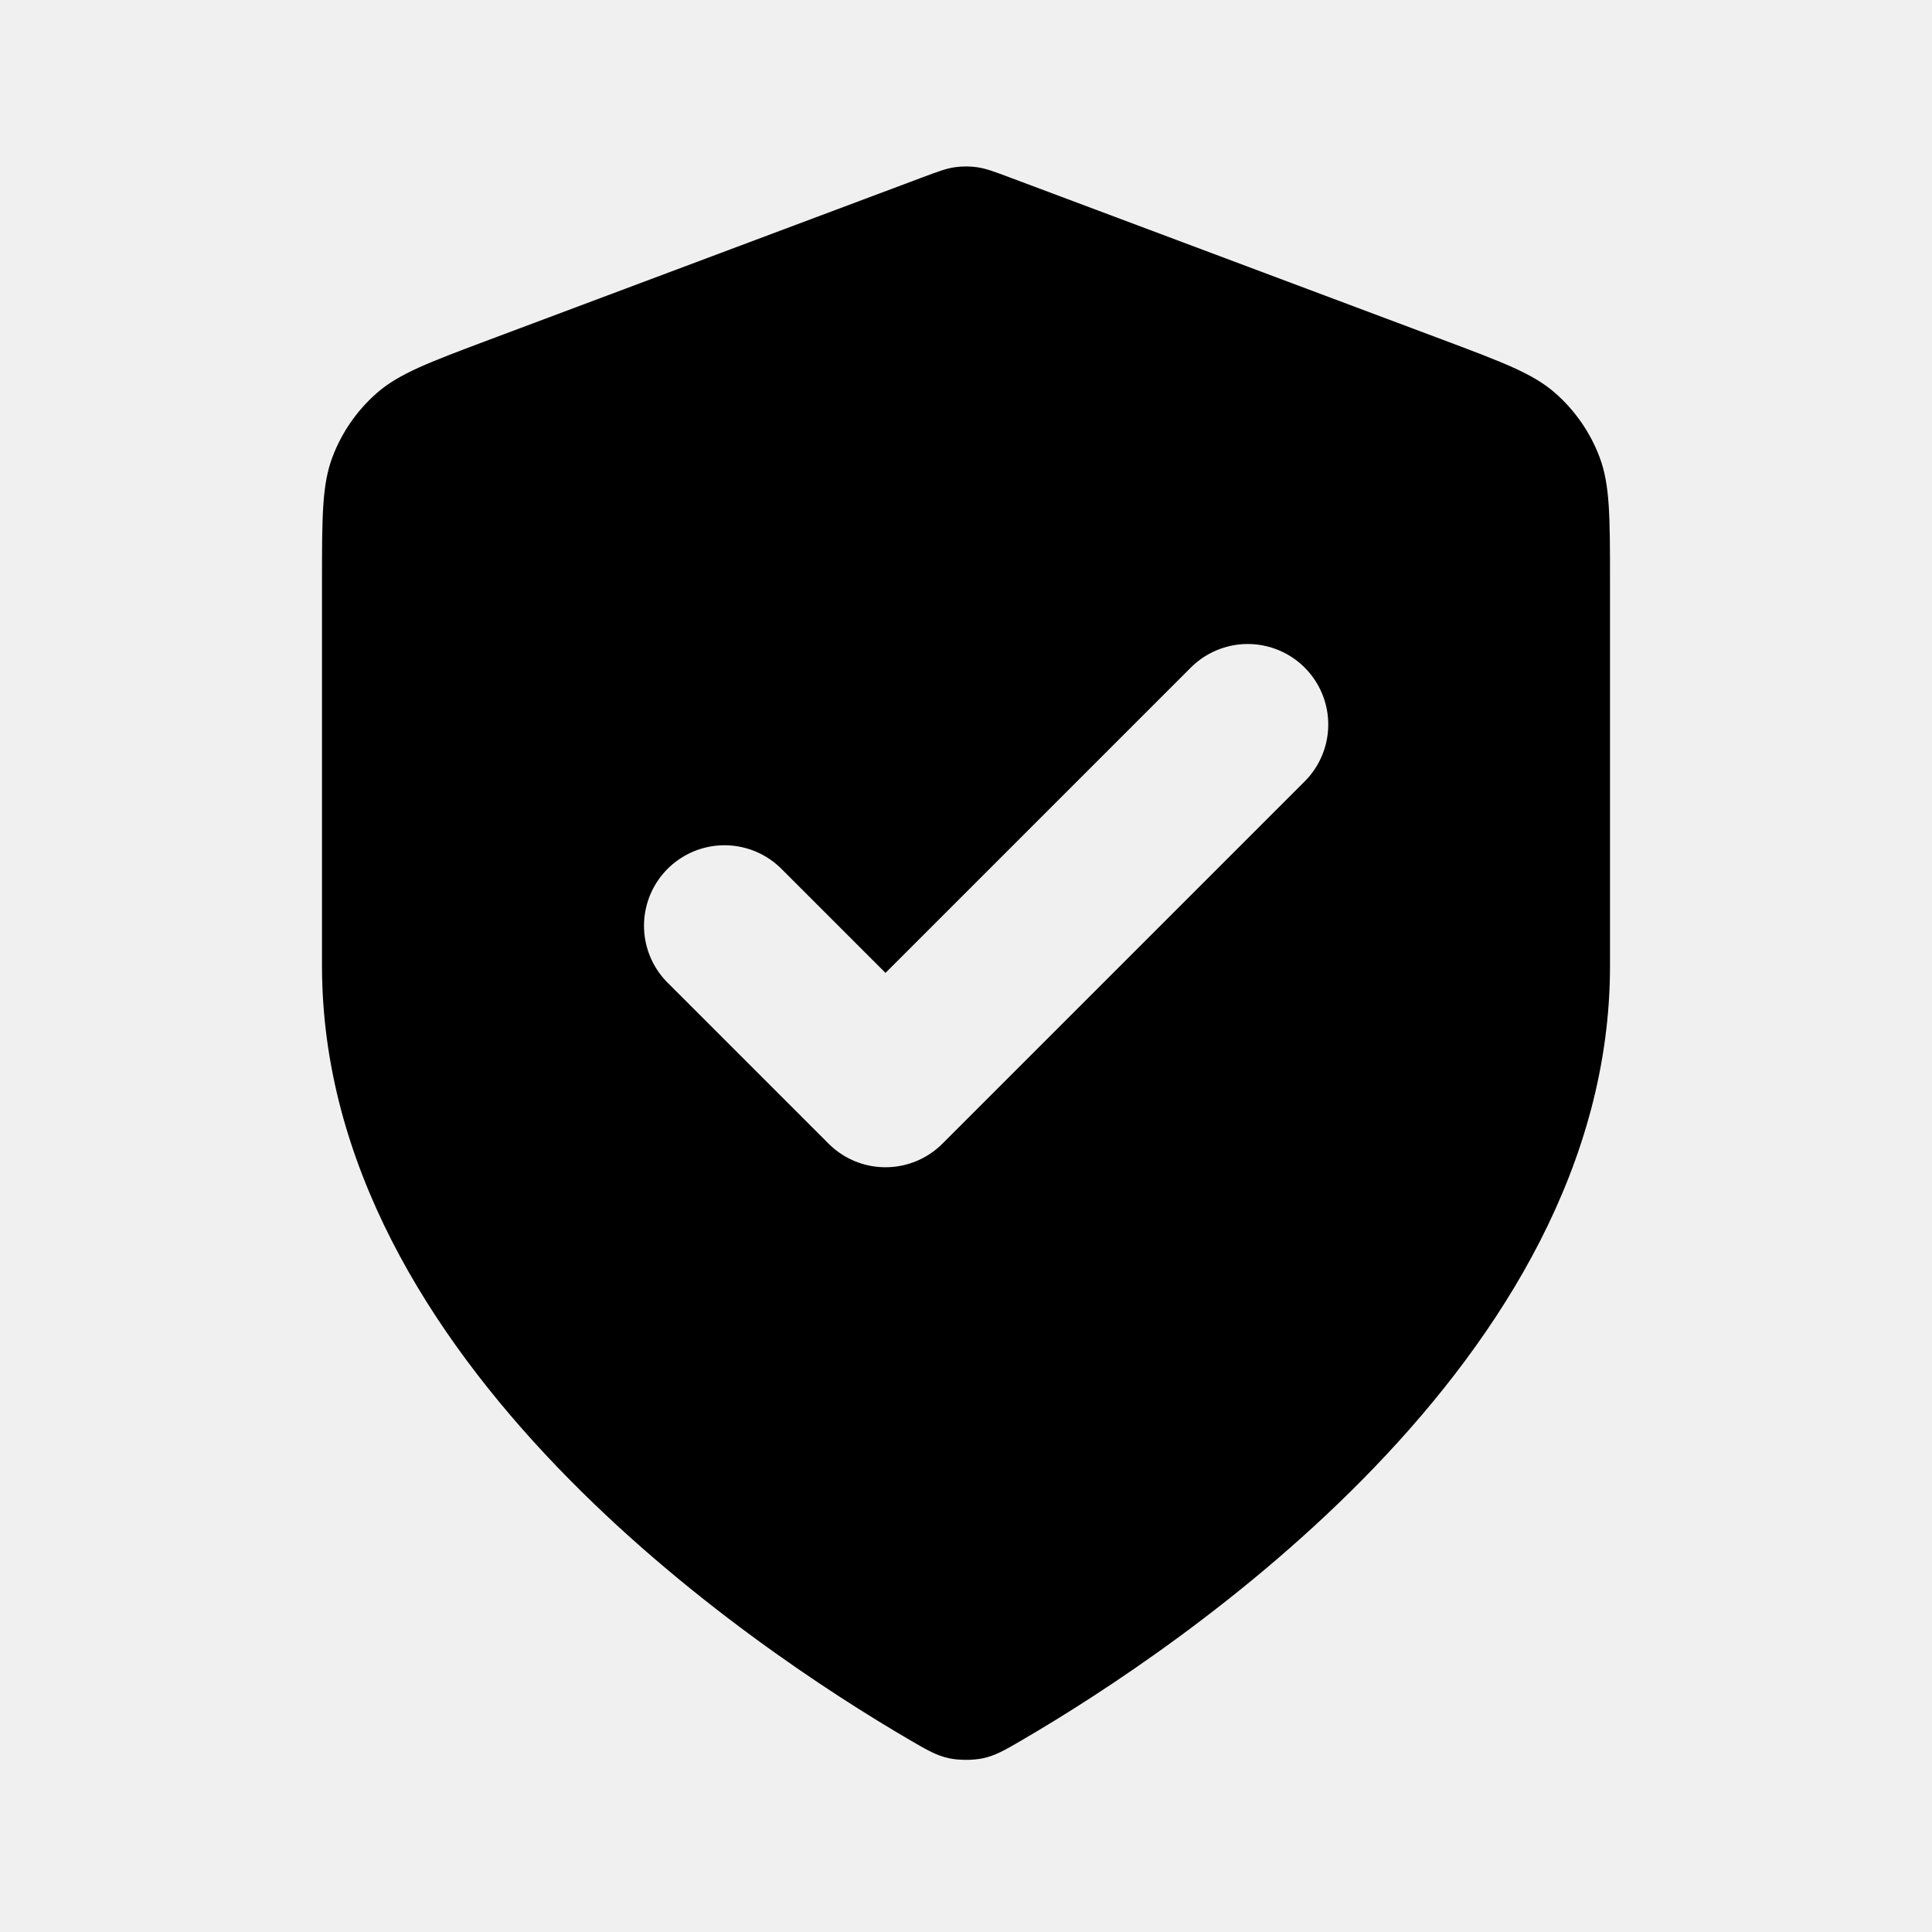
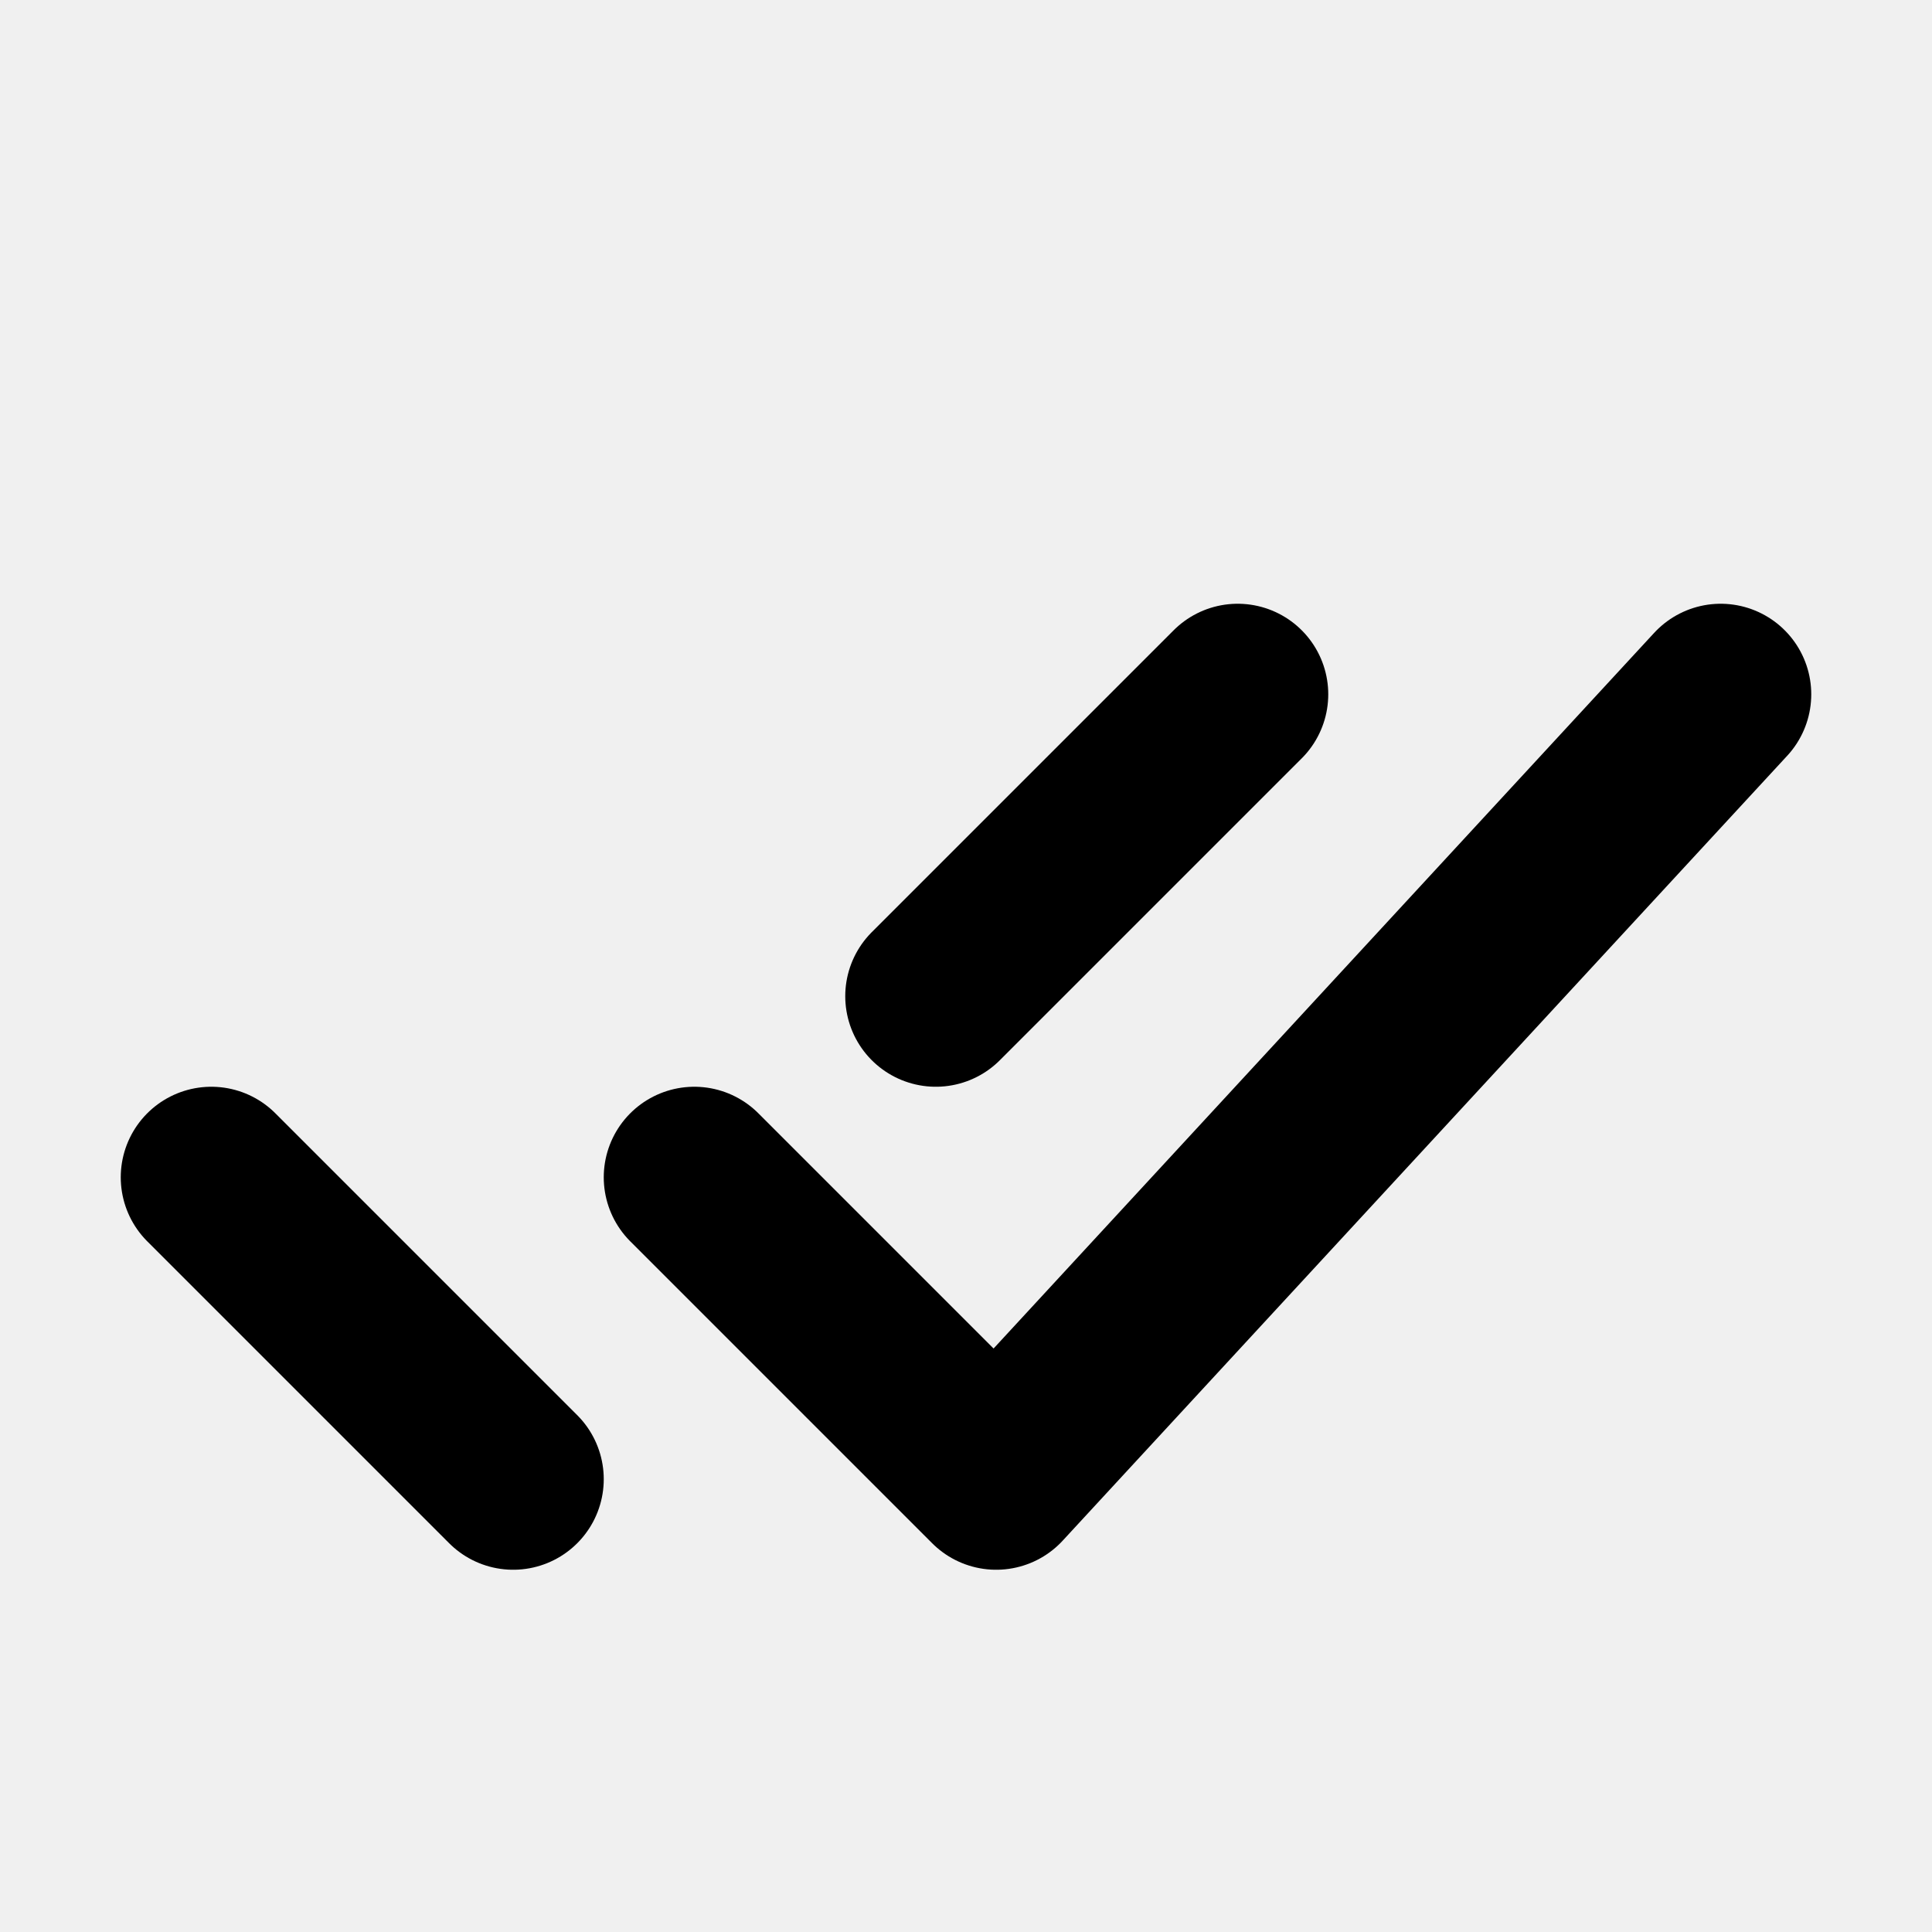
- <svg xmlns="http://www.w3.org/2000/svg" width="800px" height="800px" viewBox="0 0 24 24" fill="none">
-   <defs>
-     <mask id="tick-cutout" maskContentUnits="userSpaceOnUse">
-       <rect width="24" height="24" fill="white" />
-       <path d="M9 11.5L11 13.5L15.5 9" stroke="black" stroke-width="2" stroke-linecap="round" stroke-linejoin="round" />
-     </mask>
-   </defs>
-   <path d="M20 12C20 16.908 14.646 20.478 12.698 21.615C12.477 21.744 12.366 21.808 12.21 21.842C12.088 21.868 11.912 21.868 11.79 21.842C11.634 21.808 11.523 21.744 11.302 21.615C9.354 20.478 4 16.908 4 12V7.217C4 6.418 4 6.018 4.131 5.675C4.246 5.371 4.434 5.1 4.678 4.885C4.954 4.642 5.328 4.502 6.076 4.221L11.438 2.211C11.646 2.133 11.75 2.094 11.857 2.078C11.952 2.064 12.048 2.064 12.143 2.078C12.25 2.094 12.354 2.133 12.562 2.211L17.924 4.221C18.672 4.502 19.047 4.642 19.322 4.885C19.566 5.1 19.754 5.371 19.869 5.675C20 6.018 20 6.418 20 7.217V12Z" fill="#000000" mask="url(#tick-cutout)" />
+ <svg xmlns="http://www.w3.org/2000/svg" width="800px" height="800px" viewBox="0 0 16 16" version="1.1" fill="none" stroke="#000000" stroke-linecap="round" stroke-linejoin="round" stroke-width="1.5">
+   <path d="m1.75 9.75 2.5 2.5m3.5-4 2.5-2.5m-4.5 4 2.5 2.5 6-6.5" />
</svg>
